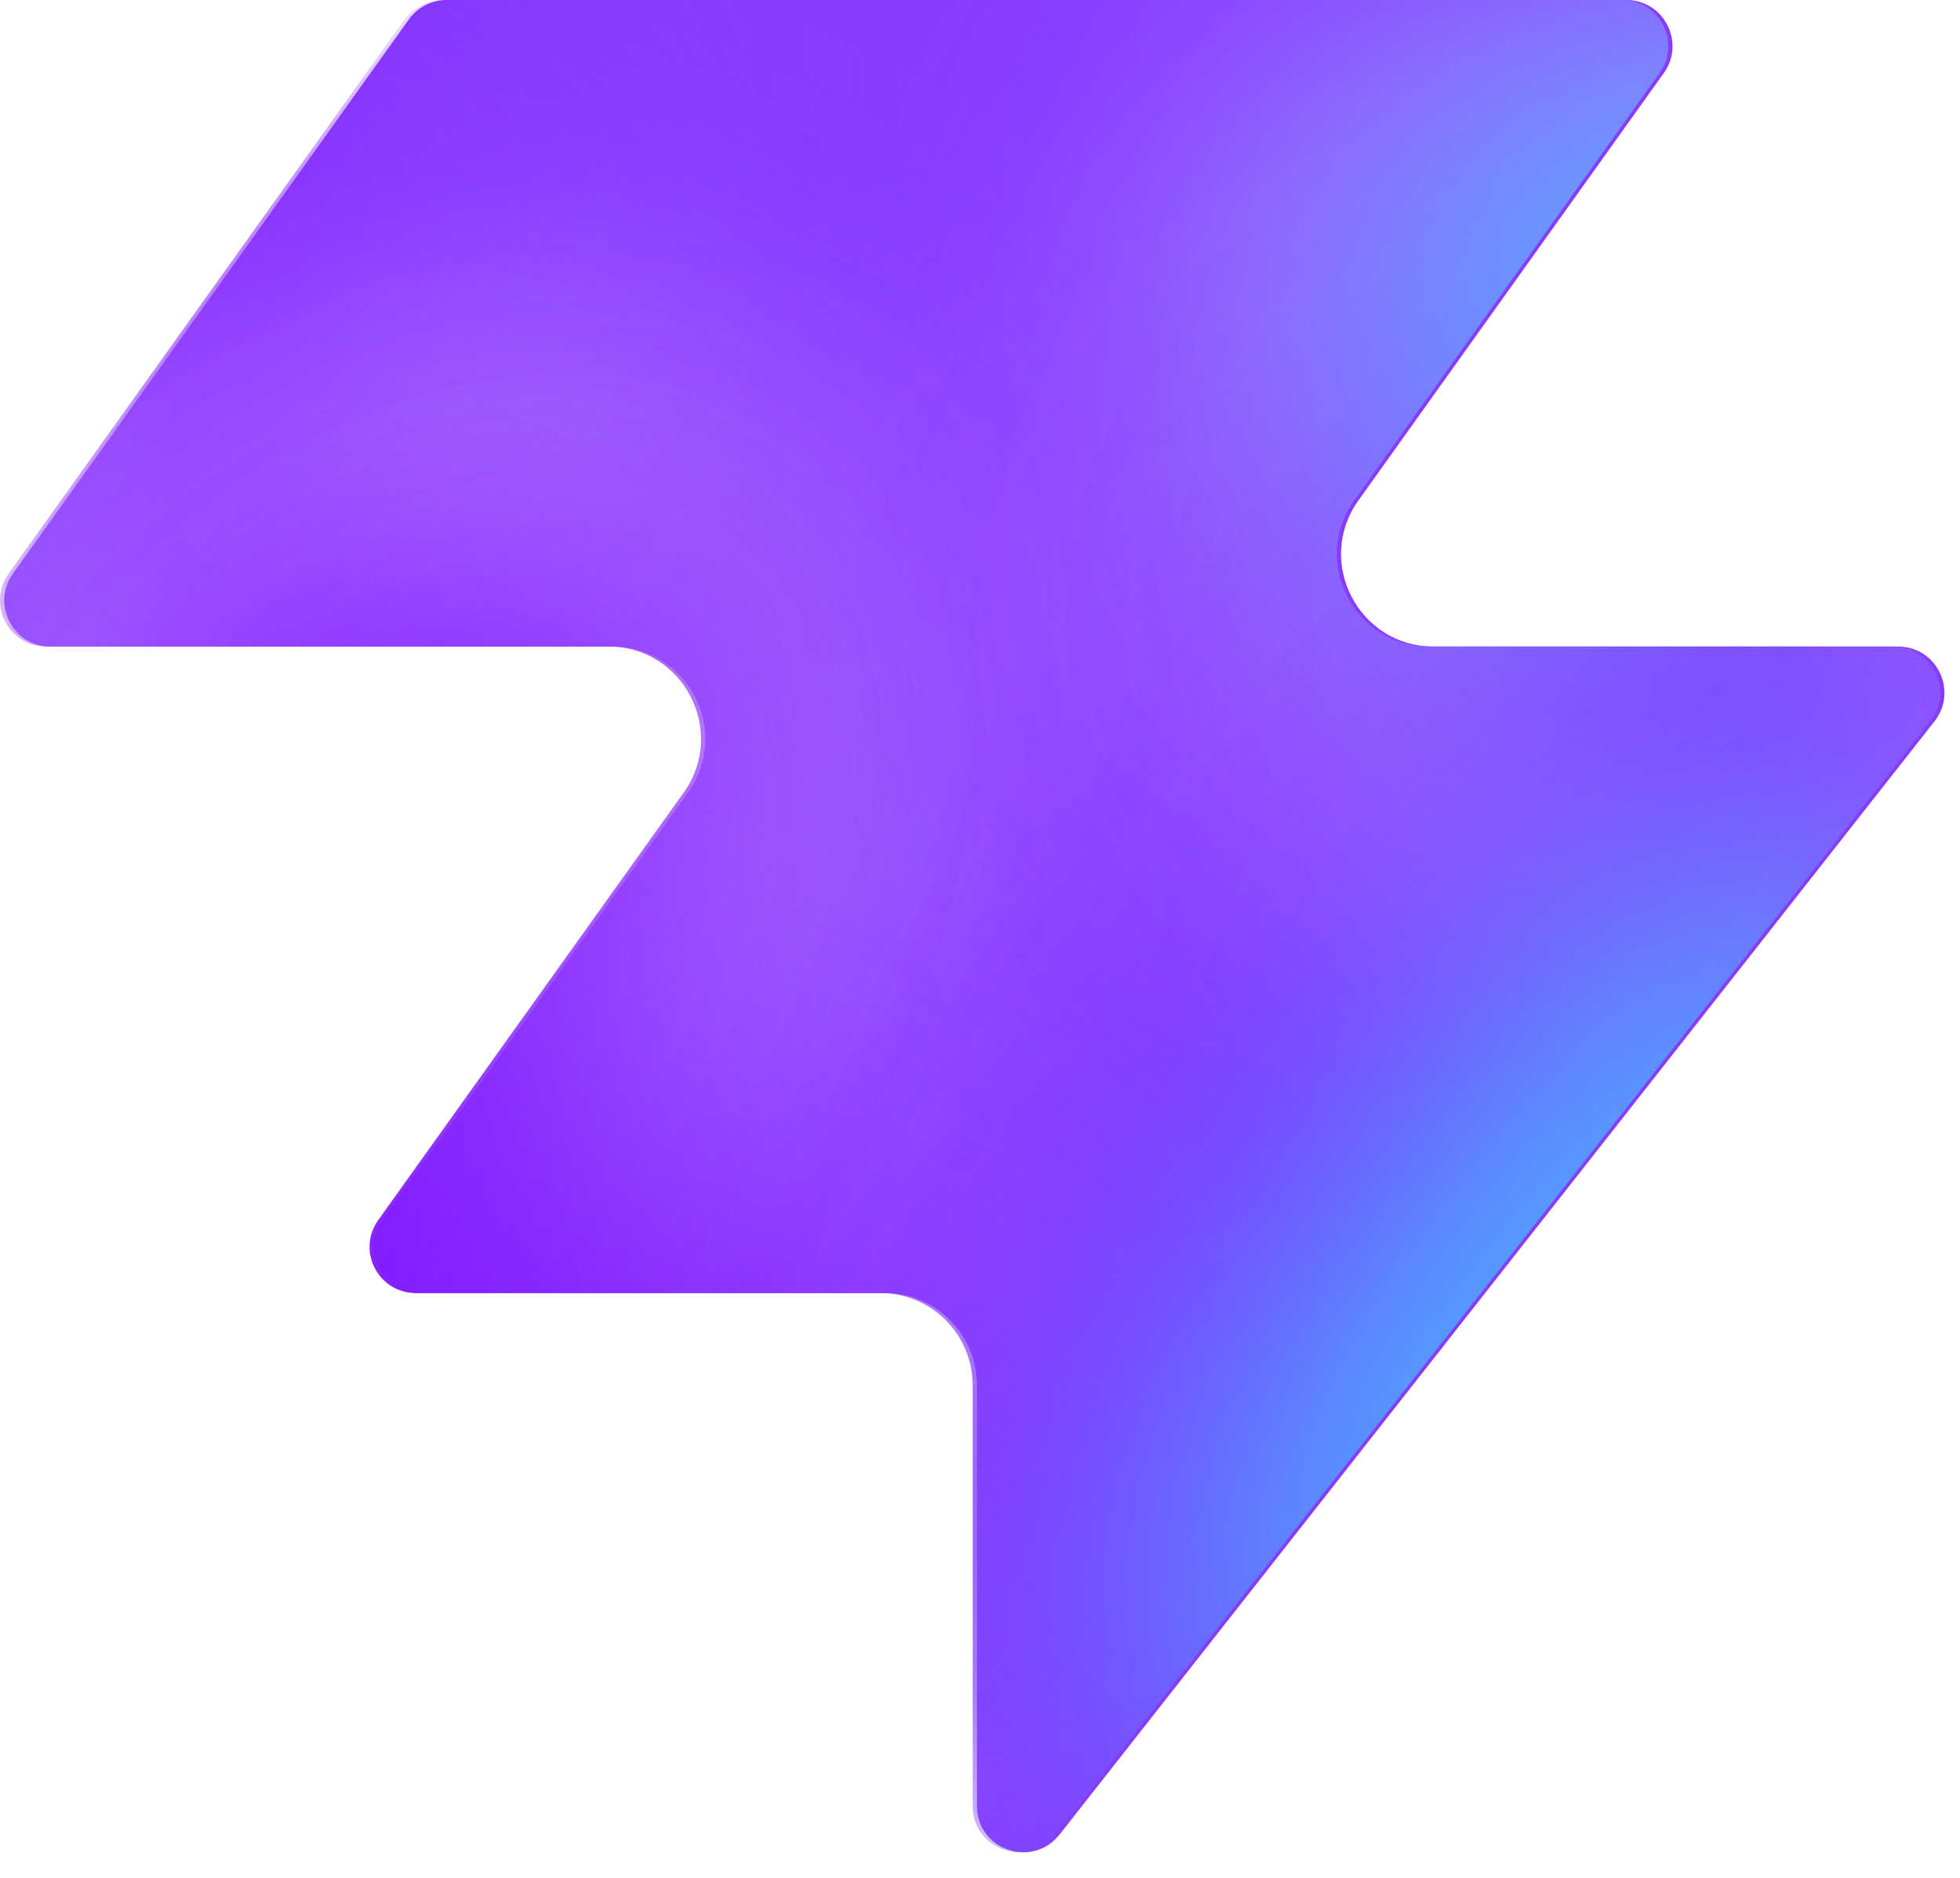
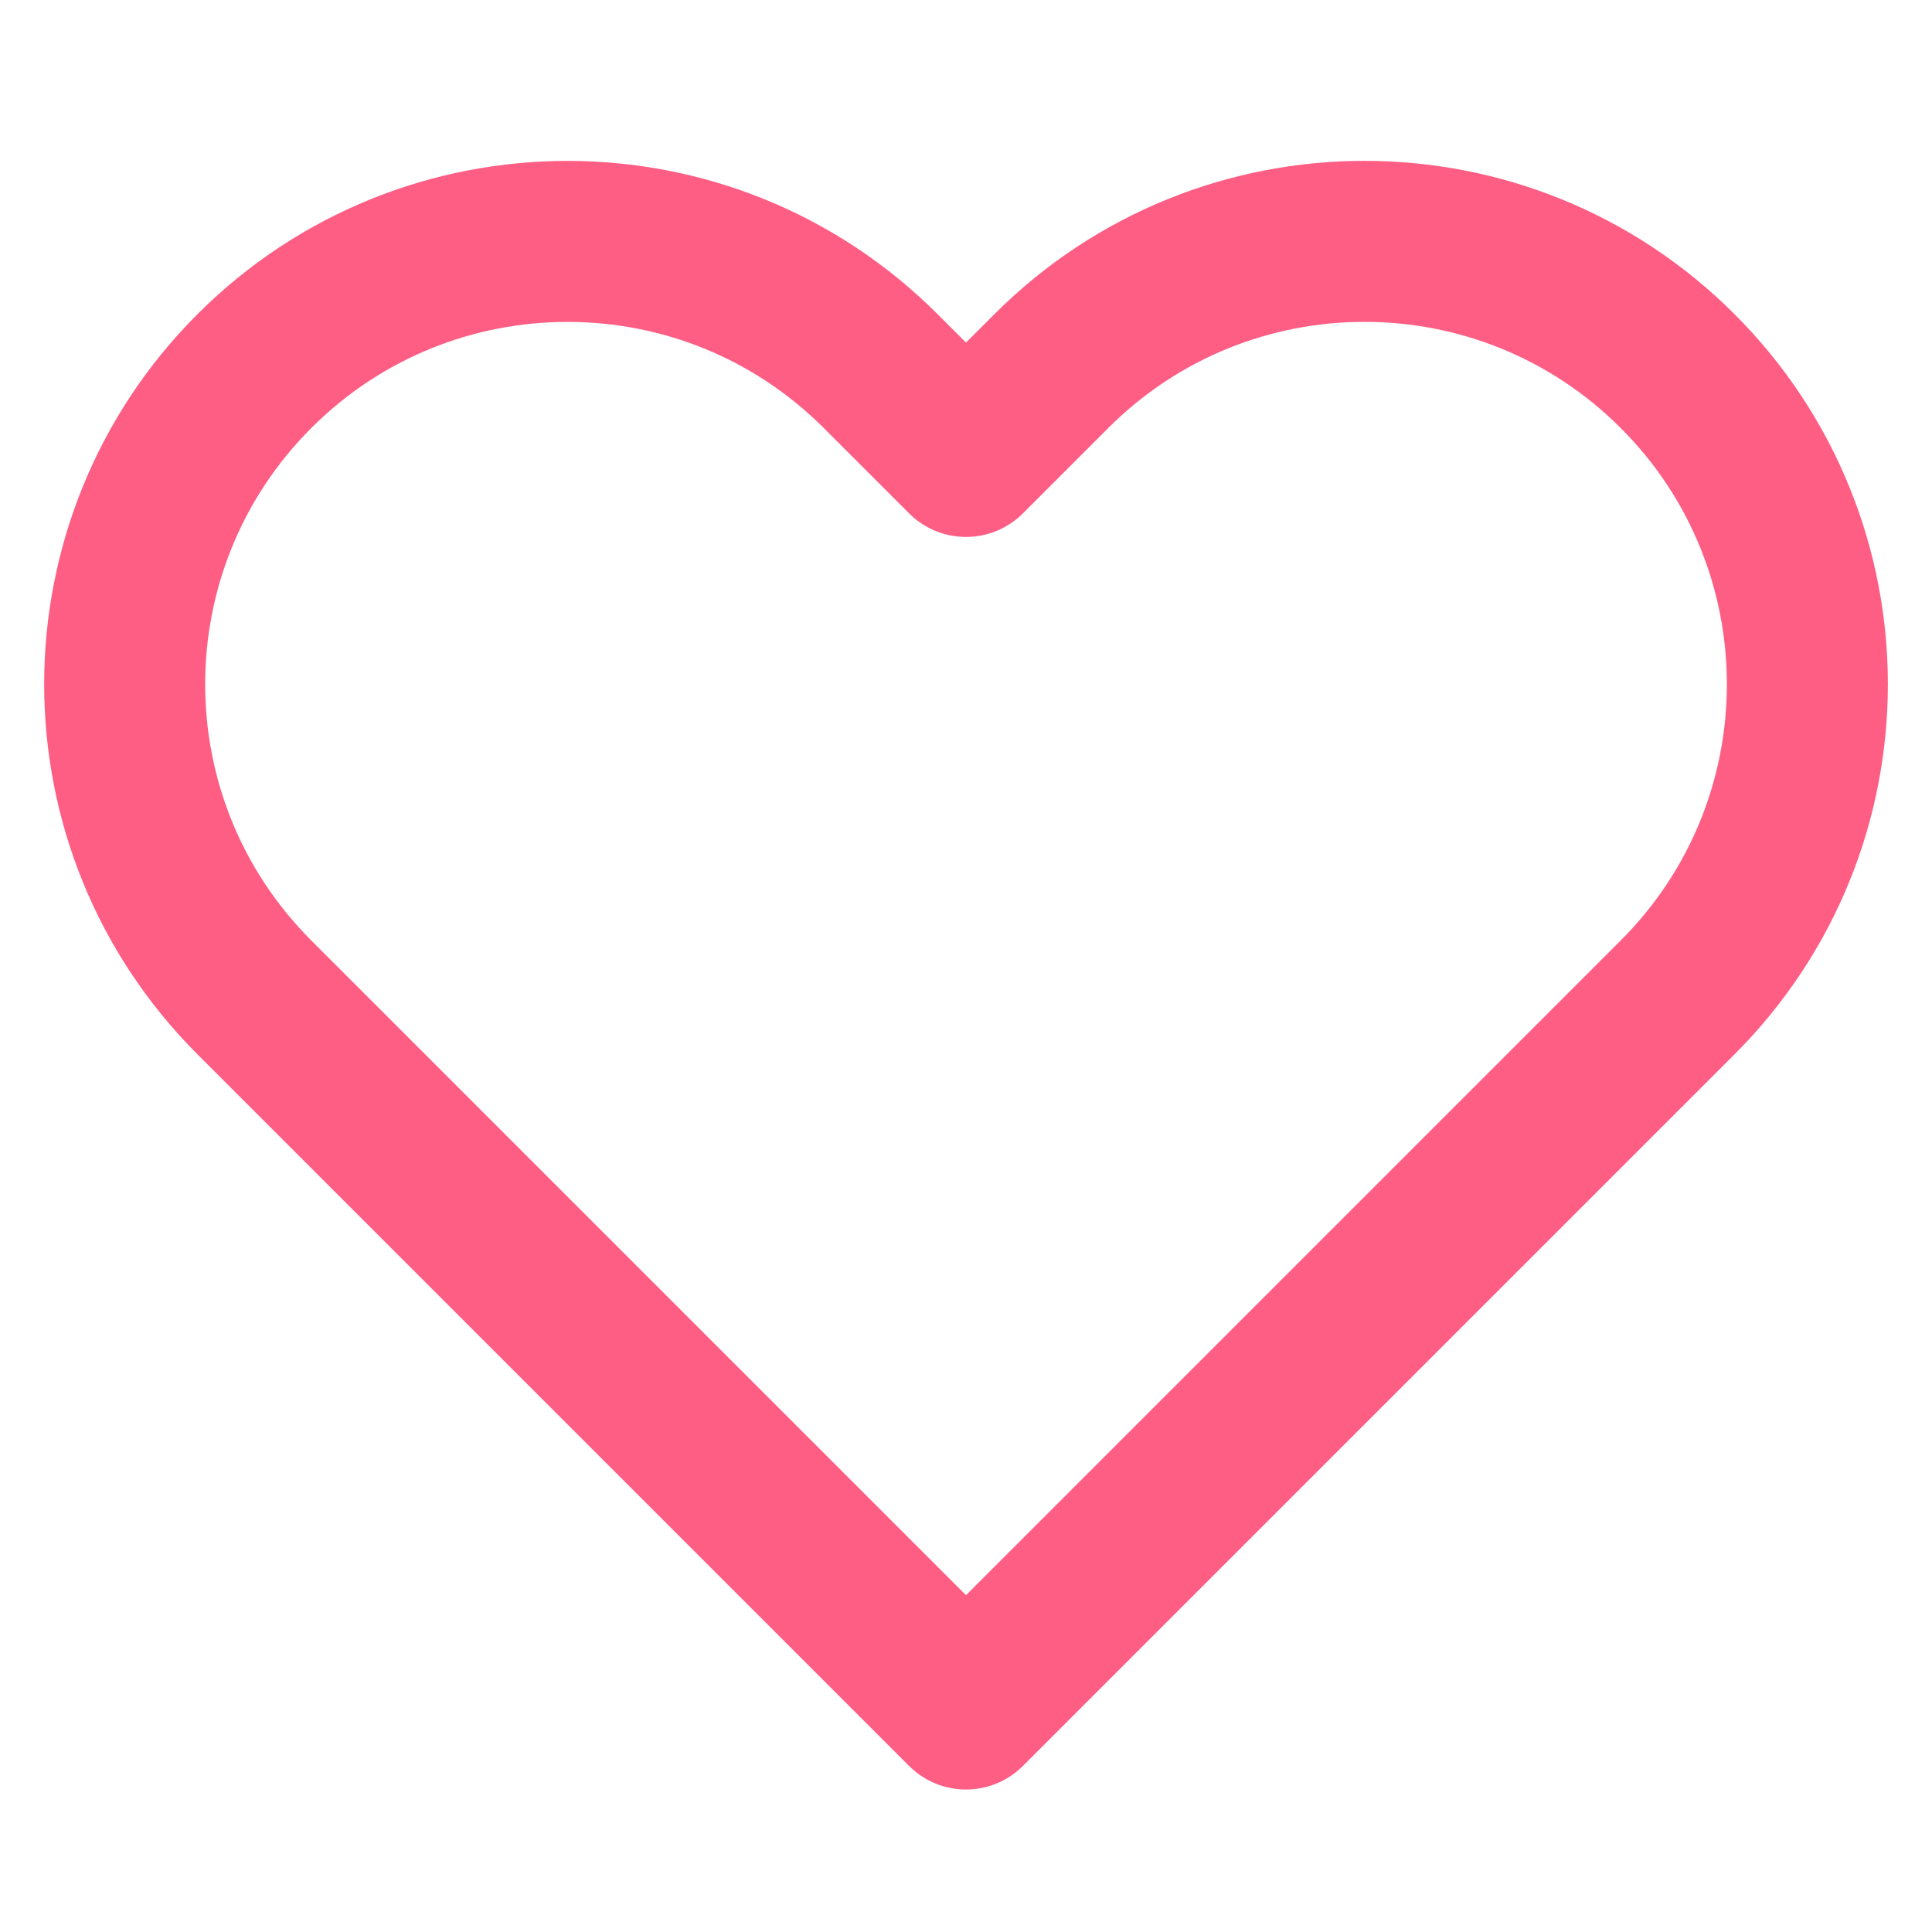
- <svg xmlns="http://www.w3.org/2000/svg" width="48" height="46" fill="none" viewBox="0 0 48 46">
-   <path fill="#863bff" d="M25.946 44.938c-.664.845-2.021.375-2.021-.698V33.937a2.26 2.26 0 0 0-2.262-2.262H10.287c-.92 0-1.456-1.04-.92-1.788l7.48-10.471c1.07-1.497 0-3.578-1.842-3.578H1.237c-.92 0-1.456-1.04-.92-1.788L10.013.474c.214-.297.556-.474.92-.474h28.894c.92 0 1.456 1.04.92 1.788l-7.48 10.471c-1.07 1.498 0 3.579 1.842 3.579h11.377c.943 0 1.473 1.088.89 1.83L25.947 44.94z" style="fill:#863bff;fill:color(display-p3 .525 .23 1);fill-opacity:1" />
-   <mask id="a" width="48" height="46" x="0" y="0" maskUnits="userSpaceOnUse" style="mask-type:alpha">
-     <path fill="#000" d="M25.842 44.938c-.664.844-2.021.375-2.021-.698V33.937a2.26 2.26 0 0 0-2.262-2.262H10.183c-.92 0-1.456-1.04-.92-1.788l7.48-10.471c1.07-1.498 0-3.579-1.842-3.579H1.133c-.92 0-1.456-1.04-.92-1.787L9.91.473c.214-.297.556-.474.92-.474h28.894c.92 0 1.456 1.04.92 1.788l-7.48 10.471c-1.07 1.498 0 3.578 1.842 3.578h11.377c.943 0 1.473 1.088.89 1.832L25.843 44.94z" style="fill:#000;fill-opacity:1" />
-   </mask>
-   <g mask="url(#a)">
-     <g filter="url(#b)">
-       <ellipse cx="5.508" cy="14.704" fill="#ede6ff" rx="5.508" ry="14.704" style="fill:#ede6ff;fill:color(display-p3 .927 .903 1);fill-opacity:1" transform="matrix(.00324 1 1 -.00324 -4.47 31.516)" />
-     </g>
-     <g filter="url(#c)">
-       <ellipse cx="10.399" cy="29.851" fill="#ede6ff" rx="10.399" ry="29.851" style="fill:#ede6ff;fill:color(display-p3 .927 .903 1);fill-opacity:1" transform="matrix(.00324 1 1 -.00324 -39.328 7.883)" />
-     </g>
-     <g filter="url(#d)">
-       <ellipse cx="5.508" cy="30.487" fill="#7e14ff" rx="5.508" ry="30.487" style="fill:#7e14ff;fill:color(display-p3 .492 .077 1);fill-opacity:1" transform="rotate(89.814 -25.913 -14.639)scale(1 -1)" />
-     </g>
-     <g filter="url(#e)">
-       <ellipse cx="5.508" cy="30.599" fill="#7e14ff" rx="5.508" ry="30.599" style="fill:#7e14ff;fill:color(display-p3 .492 .077 1);fill-opacity:1" transform="rotate(89.814 -32.644 -3.334)scale(1 -1)" />
-     </g>
-     <g filter="url(#f)">
-       <ellipse cx="5.508" cy="30.599" fill="#7e14ff" rx="5.508" ry="30.599" style="fill:#7e14ff;fill:color(display-p3 .492 .077 1);fill-opacity:1" transform="matrix(.00324 1 1 -.00324 -34.34 30.47)" />
-     </g>
-     <g filter="url(#g)">
-       <ellipse cx="14.072" cy="22.078" fill="#ede6ff" rx="14.072" ry="22.078" style="fill:#ede6ff;fill:color(display-p3 .927 .903 1);fill-opacity:1" transform="rotate(93.35 24.506 48.493)scale(-1 1)" />
-     </g>
-     <g filter="url(#h)">
-       <ellipse cx="3.47" cy="21.501" fill="#7e14ff" rx="3.47" ry="21.501" style="fill:#7e14ff;fill:color(display-p3 .492 .077 1);fill-opacity:1" transform="rotate(89.009 28.708 47.59)scale(-1 1)" />
-     </g>
-     <g filter="url(#i)">
-       <ellipse cx="3.47" cy="21.501" fill="#7e14ff" rx="3.47" ry="21.501" style="fill:#7e14ff;fill:color(display-p3 .492 .077 1);fill-opacity:1" transform="rotate(89.009 28.708 47.59)scale(-1 1)" />
-     </g>
-     <g filter="url(#j)">
-       <ellipse cx=".387" cy="8.972" fill="#7e14ff" rx="4.407" ry="29.108" style="fill:#7e14ff;fill:color(display-p3 .492 .077 1);fill-opacity:1" transform="rotate(39.51 .387 8.972)" />
-     </g>
-     <g filter="url(#k)">
-       <ellipse cx="47.523" cy="-6.092" fill="#7e14ff" rx="4.407" ry="29.108" style="fill:#7e14ff;fill:color(display-p3 .492 .077 1);fill-opacity:1" transform="rotate(37.892 47.523 -6.092)" />
-     </g>
-     <g filter="url(#l)">
-       <ellipse cx="41.412" cy="6.333" fill="#47bfff" rx="5.971" ry="9.665" style="fill:#47bfff;fill:color(display-p3 .28 .748 1);fill-opacity:1" transform="rotate(37.892 41.412 6.333)" />
-     </g>
-     <g filter="url(#m)">
-       <ellipse cx="-1.879" cy="38.332" fill="#7e14ff" rx="4.407" ry="29.108" style="fill:#7e14ff;fill:color(display-p3 .492 .077 1);fill-opacity:1" transform="rotate(37.892 -1.88 38.332)" />
-     </g>
-     <g filter="url(#n)">
-       <ellipse cx="-1.879" cy="38.332" fill="#7e14ff" rx="4.407" ry="29.108" style="fill:#7e14ff;fill:color(display-p3 .492 .077 1);fill-opacity:1" transform="rotate(37.892 -1.88 38.332)" />
-     </g>
-     <g filter="url(#o)">
-       <ellipse cx="35.651" cy="29.907" fill="#7e14ff" rx="4.407" ry="29.108" style="fill:#7e14ff;fill:color(display-p3 .492 .077 1);fill-opacity:1" transform="rotate(37.892 35.651 29.907)" />
-     </g>
-     <g filter="url(#p)">
-       <ellipse cx="38.418" cy="32.4" fill="#47bfff" rx="5.971" ry="15.297" style="fill:#47bfff;fill:color(display-p3 .28 .748 1);fill-opacity:1" transform="rotate(37.892 38.418 32.4)" />
-     </g>
-   </g>
-   <defs>
-     <filter id="b" width="60.045" height="41.654" x="-19.77" y="16.149" color-interpolation-filters="sRGB" filterUnits="userSpaceOnUse">
-       <feFlood flood-opacity="0" result="BackgroundImageFix" />
-       <feBlend in="SourceGraphic" in2="BackgroundImageFix" result="shape" />
-       <feGaussianBlur result="effect1_foregroundBlur_2002_17158" stdDeviation="7.659" />
-     </filter>
-     <filter id="c" width="90.34" height="51.437" x="-54.613" y="-7.533" color-interpolation-filters="sRGB" filterUnits="userSpaceOnUse">
-       <feFlood flood-opacity="0" result="BackgroundImageFix" />
-       <feBlend in="SourceGraphic" in2="BackgroundImageFix" result="shape" />
-       <feGaussianBlur result="effect1_foregroundBlur_2002_17158" stdDeviation="7.659" />
-     </filter>
-     <filter id="d" width="79.355" height="29.4" x="-49.64" y="2.03" color-interpolation-filters="sRGB" filterUnits="userSpaceOnUse">
-       <feFlood flood-opacity="0" result="BackgroundImageFix" />
-       <feBlend in="SourceGraphic" in2="BackgroundImageFix" result="shape" />
-       <feGaussianBlur result="effect1_foregroundBlur_2002_17158" stdDeviation="4.596" />
-     </filter>
-     <filter id="e" width="79.579" height="29.4" x="-45.045" y="20.029" color-interpolation-filters="sRGB" filterUnits="userSpaceOnUse">
-       <feFlood flood-opacity="0" result="BackgroundImageFix" />
-       <feBlend in="SourceGraphic" in2="BackgroundImageFix" result="shape" />
-       <feGaussianBlur result="effect1_foregroundBlur_2002_17158" stdDeviation="4.596" />
-     </filter>
-     <filter id="f" width="79.579" height="29.4" x="-43.513" y="21.178" color-interpolation-filters="sRGB" filterUnits="userSpaceOnUse">
-       <feFlood flood-opacity="0" result="BackgroundImageFix" />
-       <feBlend in="SourceGraphic" in2="BackgroundImageFix" result="shape" />
-       <feGaussianBlur result="effect1_foregroundBlur_2002_17158" stdDeviation="4.596" />
-     </filter>
-     <filter id="g" width="74.749" height="58.852" x="15.756" y="-17.901" color-interpolation-filters="sRGB" filterUnits="userSpaceOnUse">
-       <feFlood flood-opacity="0" result="BackgroundImageFix" />
-       <feBlend in="SourceGraphic" in2="BackgroundImageFix" result="shape" />
-       <feGaussianBlur result="effect1_foregroundBlur_2002_17158" stdDeviation="7.659" />
-     </filter>
-     <filter id="h" width="61.377" height="25.362" x="23.548" y="2.284" color-interpolation-filters="sRGB" filterUnits="userSpaceOnUse">
-       <feFlood flood-opacity="0" result="BackgroundImageFix" />
-       <feBlend in="SourceGraphic" in2="BackgroundImageFix" result="shape" />
-       <feGaussianBlur result="effect1_foregroundBlur_2002_17158" stdDeviation="4.596" />
-     </filter>
-     <filter id="i" width="61.377" height="25.362" x="23.548" y="2.284" color-interpolation-filters="sRGB" filterUnits="userSpaceOnUse">
-       <feFlood flood-opacity="0" result="BackgroundImageFix" />
-       <feBlend in="SourceGraphic" in2="BackgroundImageFix" result="shape" />
-       <feGaussianBlur result="effect1_foregroundBlur_2002_17158" stdDeviation="4.596" />
-     </filter>
-     <filter id="j" width="56.045" height="63.649" x="-27.636" y="-22.853" color-interpolation-filters="sRGB" filterUnits="userSpaceOnUse">
-       <feFlood flood-opacity="0" result="BackgroundImageFix" />
-       <feBlend in="SourceGraphic" in2="BackgroundImageFix" result="shape" />
-       <feGaussianBlur result="effect1_foregroundBlur_2002_17158" stdDeviation="4.596" />
-     </filter>
-     <filter id="k" width="54.814" height="64.646" x="20.116" y="-38.415" color-interpolation-filters="sRGB" filterUnits="userSpaceOnUse">
-       <feFlood flood-opacity="0" result="BackgroundImageFix" />
-       <feBlend in="SourceGraphic" in2="BackgroundImageFix" result="shape" />
-       <feGaussianBlur result="effect1_foregroundBlur_2002_17158" stdDeviation="4.596" />
-     </filter>
-     <filter id="l" width="33.541" height="35.313" x="24.641" y="-11.323" color-interpolation-filters="sRGB" filterUnits="userSpaceOnUse">
-       <feFlood flood-opacity="0" result="BackgroundImageFix" />
-       <feBlend in="SourceGraphic" in2="BackgroundImageFix" result="shape" />
-       <feGaussianBlur result="effect1_foregroundBlur_2002_17158" stdDeviation="4.596" />
-     </filter>
-     <filter id="m" width="54.814" height="64.646" x="-29.286" y="6.009" color-interpolation-filters="sRGB" filterUnits="userSpaceOnUse">
-       <feFlood flood-opacity="0" result="BackgroundImageFix" />
-       <feBlend in="SourceGraphic" in2="BackgroundImageFix" result="shape" />
-       <feGaussianBlur result="effect1_foregroundBlur_2002_17158" stdDeviation="4.596" />
-     </filter>
-     <filter id="n" width="54.814" height="64.646" x="-29.286" y="6.009" color-interpolation-filters="sRGB" filterUnits="userSpaceOnUse">
-       <feFlood flood-opacity="0" result="BackgroundImageFix" />
-       <feBlend in="SourceGraphic" in2="BackgroundImageFix" result="shape" />
-       <feGaussianBlur result="effect1_foregroundBlur_2002_17158" stdDeviation="4.596" />
-     </filter>
-     <filter id="o" width="54.814" height="64.646" x="8.244" y="-2.416" color-interpolation-filters="sRGB" filterUnits="userSpaceOnUse">
-       <feFlood flood-opacity="0" result="BackgroundImageFix" />
-       <feBlend in="SourceGraphic" in2="BackgroundImageFix" result="shape" />
-       <feGaussianBlur result="effect1_foregroundBlur_2002_17158" stdDeviation="4.596" />
-     </filter>
-     <filter id="p" width="39.409" height="43.623" x="18.713" y="10.588" color-interpolation-filters="sRGB" filterUnits="userSpaceOnUse">
-       <feFlood flood-opacity="0" result="BackgroundImageFix" />
-       <feBlend in="SourceGraphic" in2="BackgroundImageFix" result="shape" />
-       <feGaussianBlur result="effect1_foregroundBlur_2002_17158" stdDeviation="4.596" />
-     </filter>
-   </defs>
+ <svg xmlns="http://www.w3.org/2000/svg" viewBox="0 0 24 24" fill="none" stroke="#ff5e84" stroke-width="2" stroke-linecap="round" stroke-linejoin="round">
+   <path d="M20.84 4.61a5.5 5.5 0 0 0-7.78 0L12 5.67l-1.06-1.06a5.5 5.5 0 0 0-7.78 7.78L12 21.23l8.84-8.84a5.5 5.5 0 0 0 0-7.78z" />
</svg>
